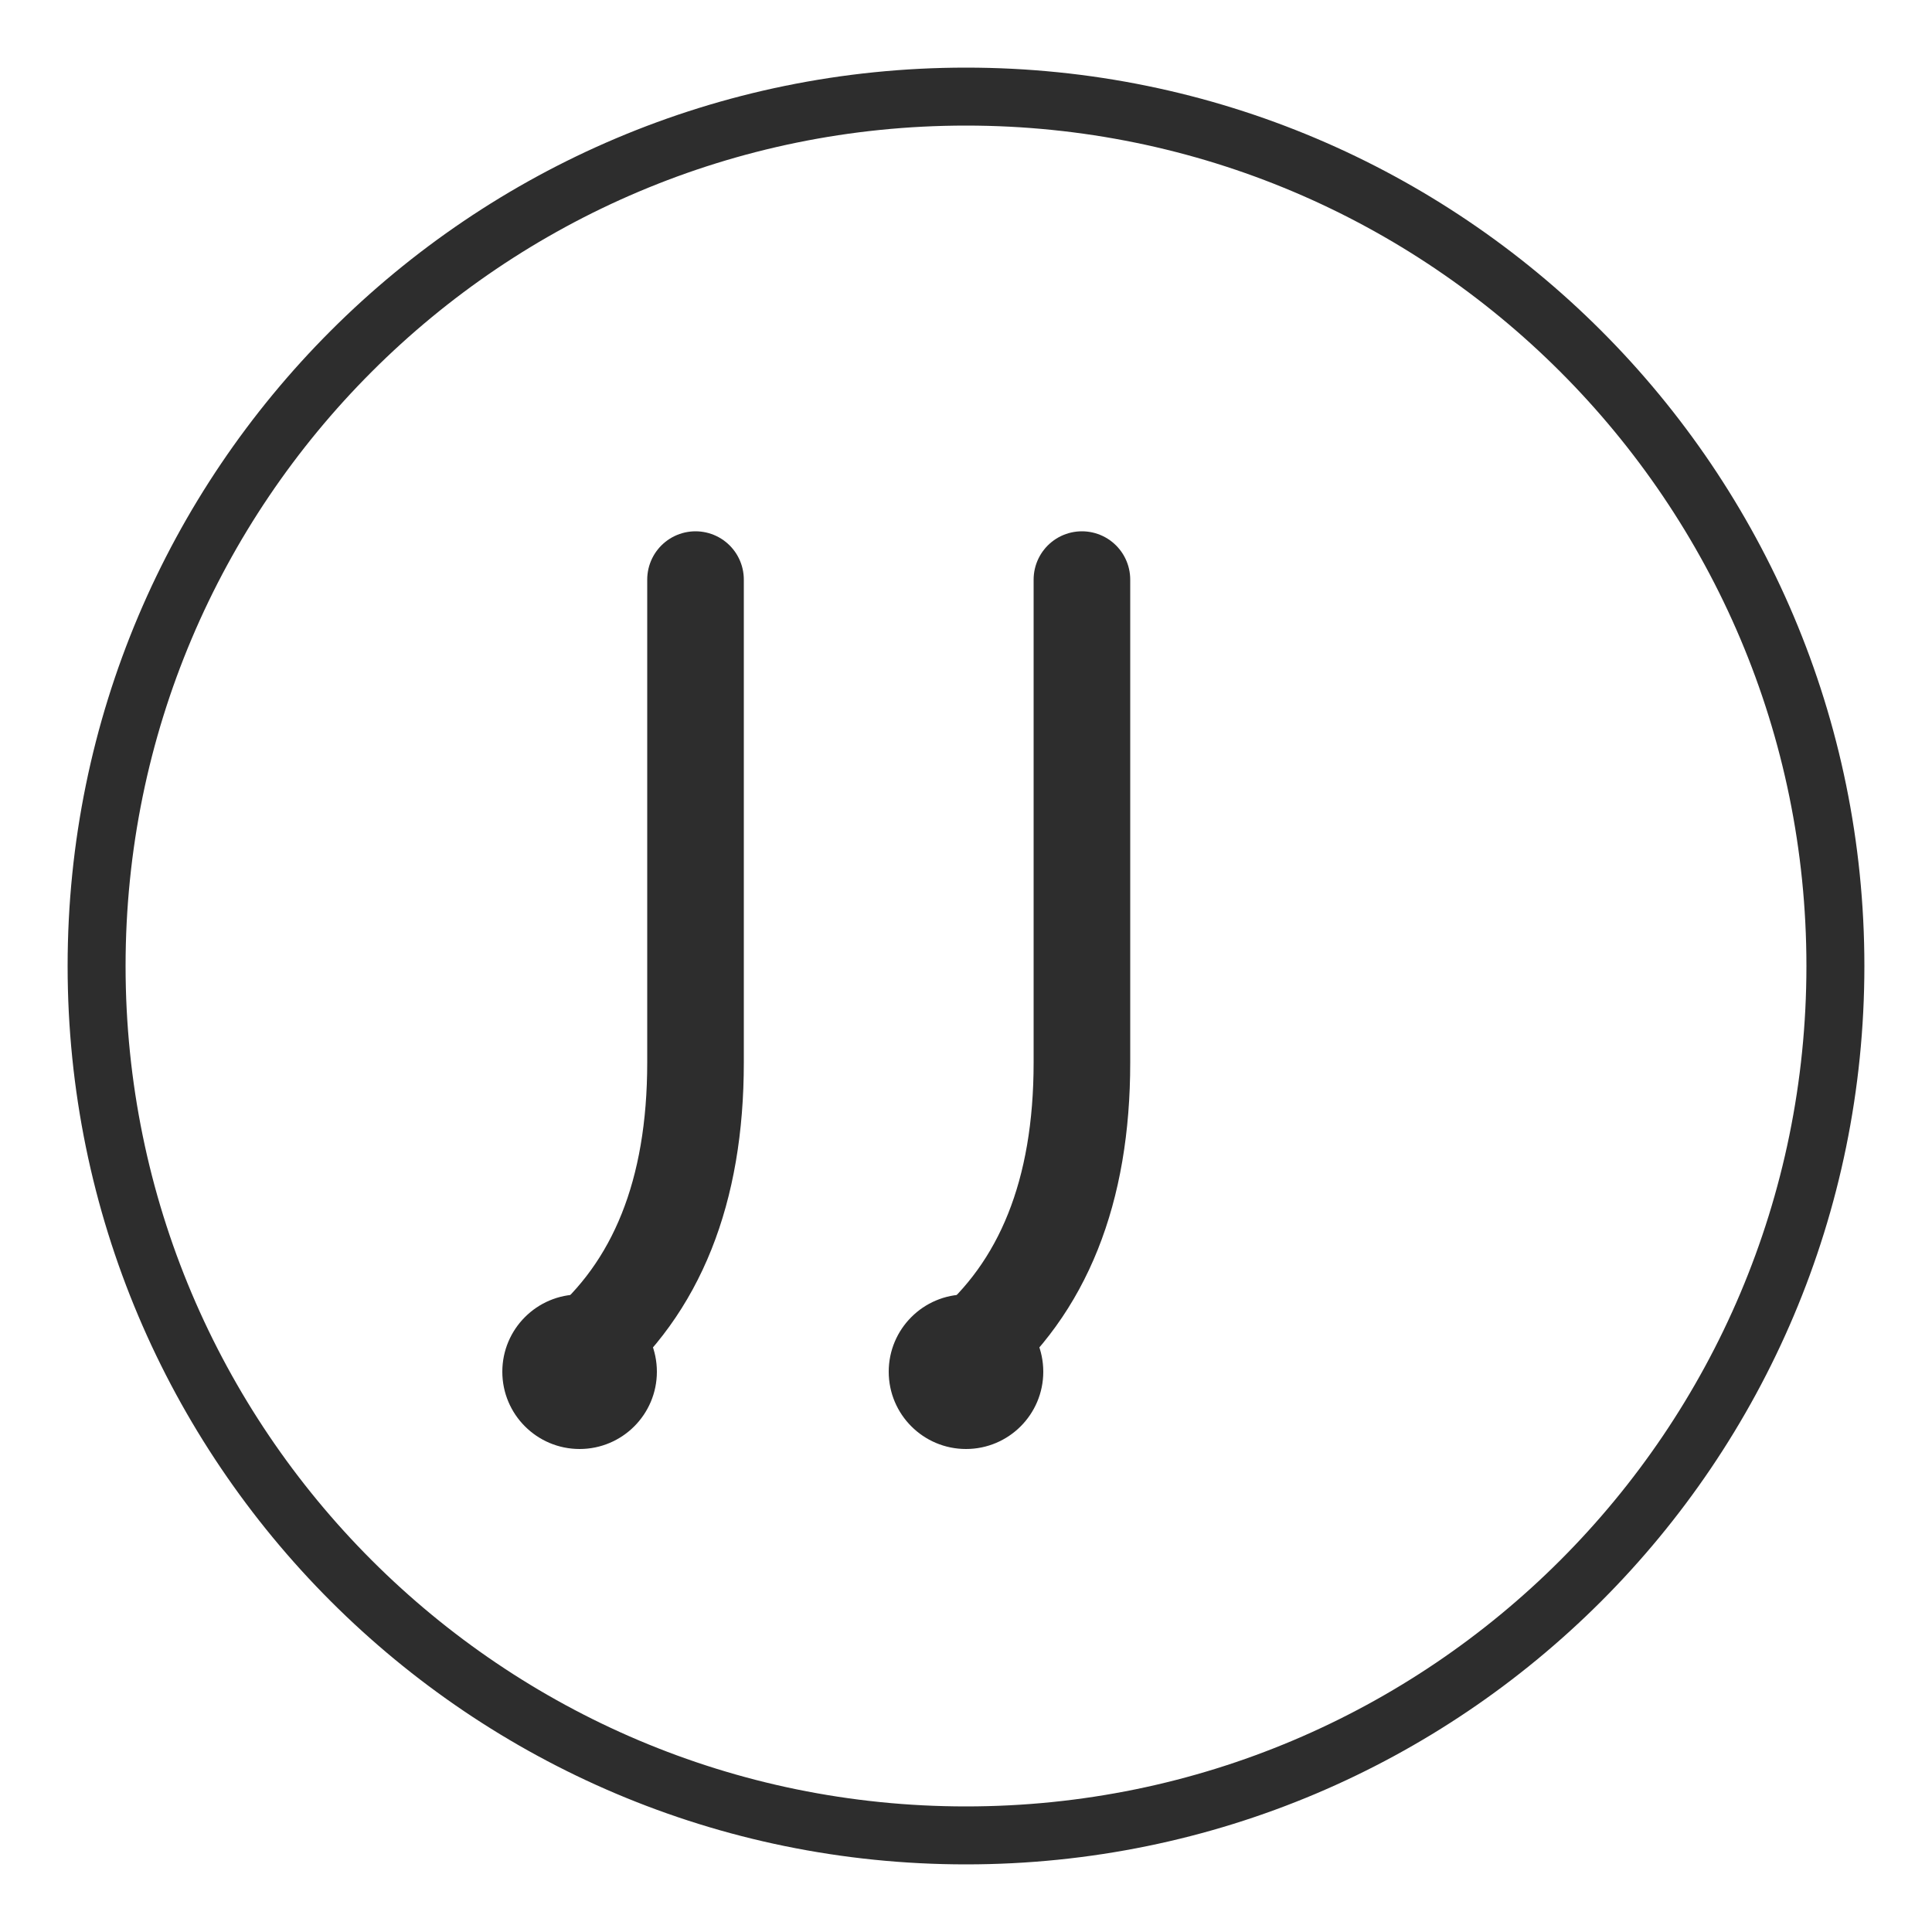
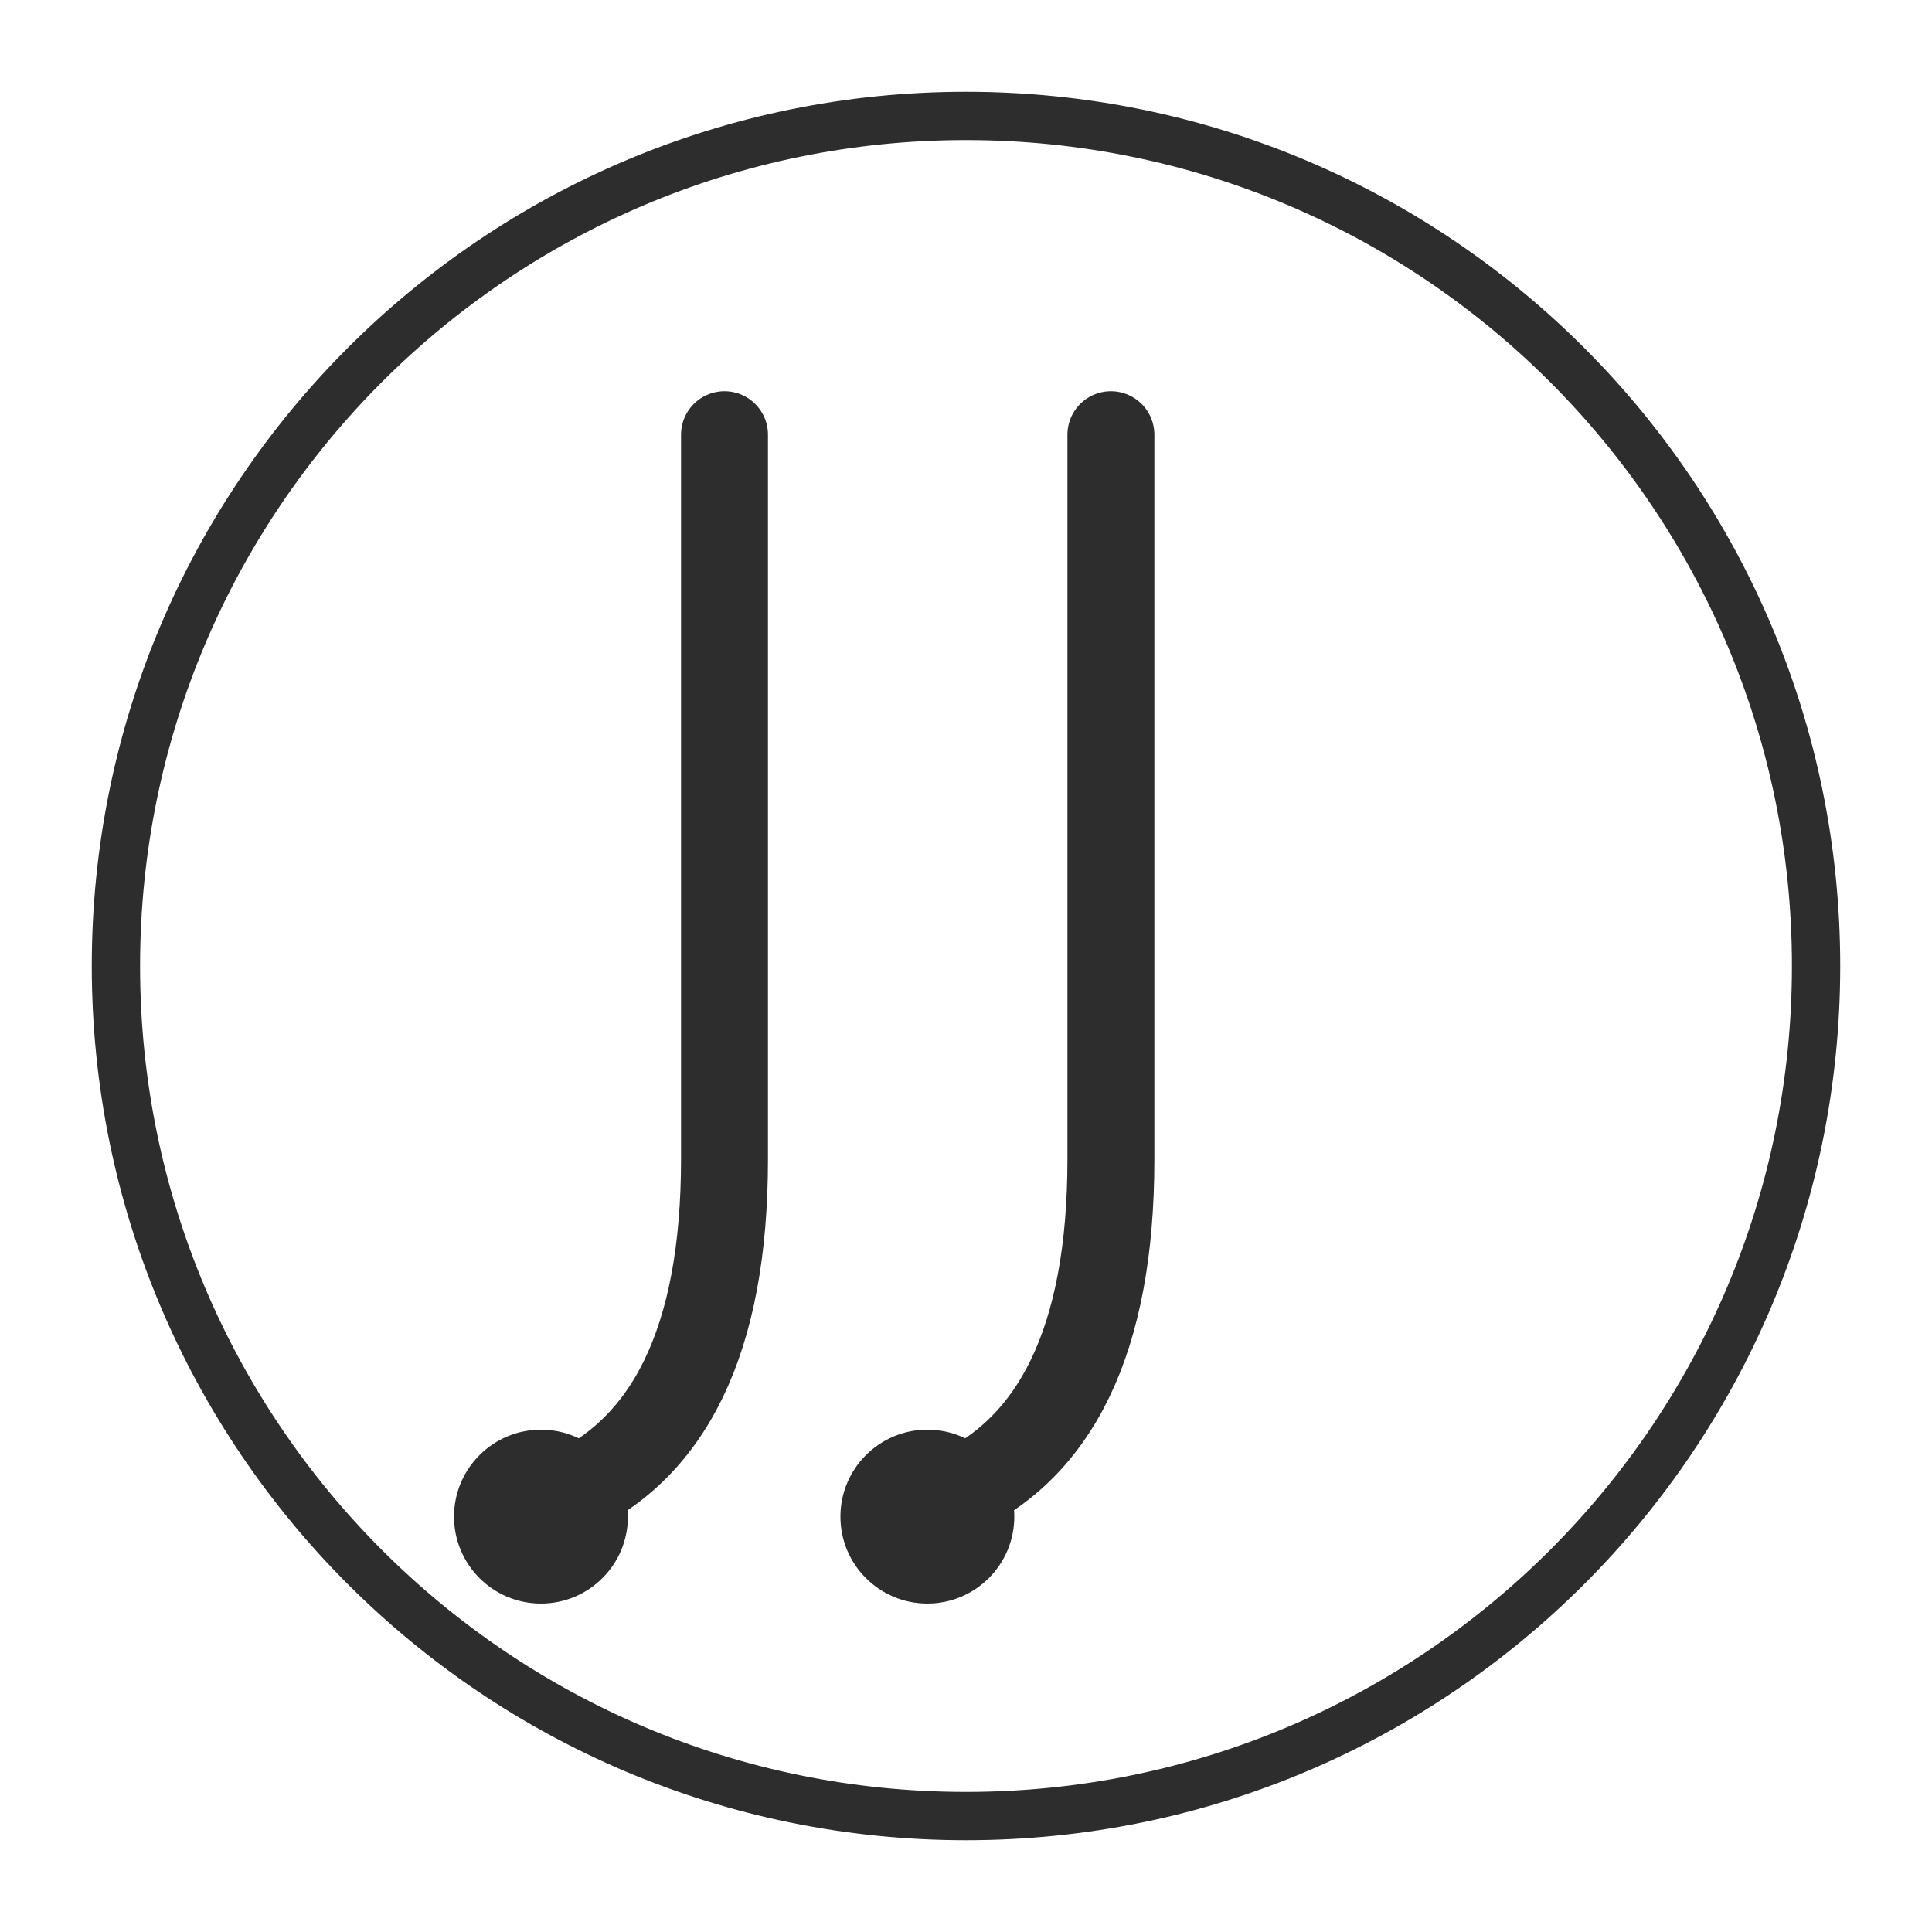
<svg xmlns="http://www.w3.org/2000/svg" viewBox="0 0 200 200" width="200" height="200">
-   <circle cx="100" cy="100" r="90" fill="none" stroke="#2d2d2d" stroke-width="6" />
-   <path d="M72 60 L72 110 Q72 130 60 140" fill="none" stroke="#2d2d2d" stroke-width="10" stroke-linecap="round" />
-   <circle cx="60" cy="142" r="8" fill="#2d2d2d" />
-   <path d="M112 60 L112 110 Q112 130 100 140" fill="none" stroke="#2d2d2d" stroke-width="10" stroke-linecap="round" />
-   <circle cx="100" cy="142" r="8" fill="#2d2d2d" />
+   <circle cx="100" cy="100" r="88" fill="none" stroke="#2d2d2d" stroke-width="5" />
+   <path d="M75 45 L75 120 Q75 148 58 155" fill="none" stroke="#2d2d2d" stroke-width="9" stroke-linecap="round" />
+   <circle cx="56" cy="157" r="9" fill="#2d2d2d" />
+   <path d="M115 45 L115 120 Q115 148 98 155" fill="none" stroke="#2d2d2d" stroke-width="9" stroke-linecap="round" />
+   <circle cx="96" cy="157" r="9" fill="#2d2d2d" />
</svg>
